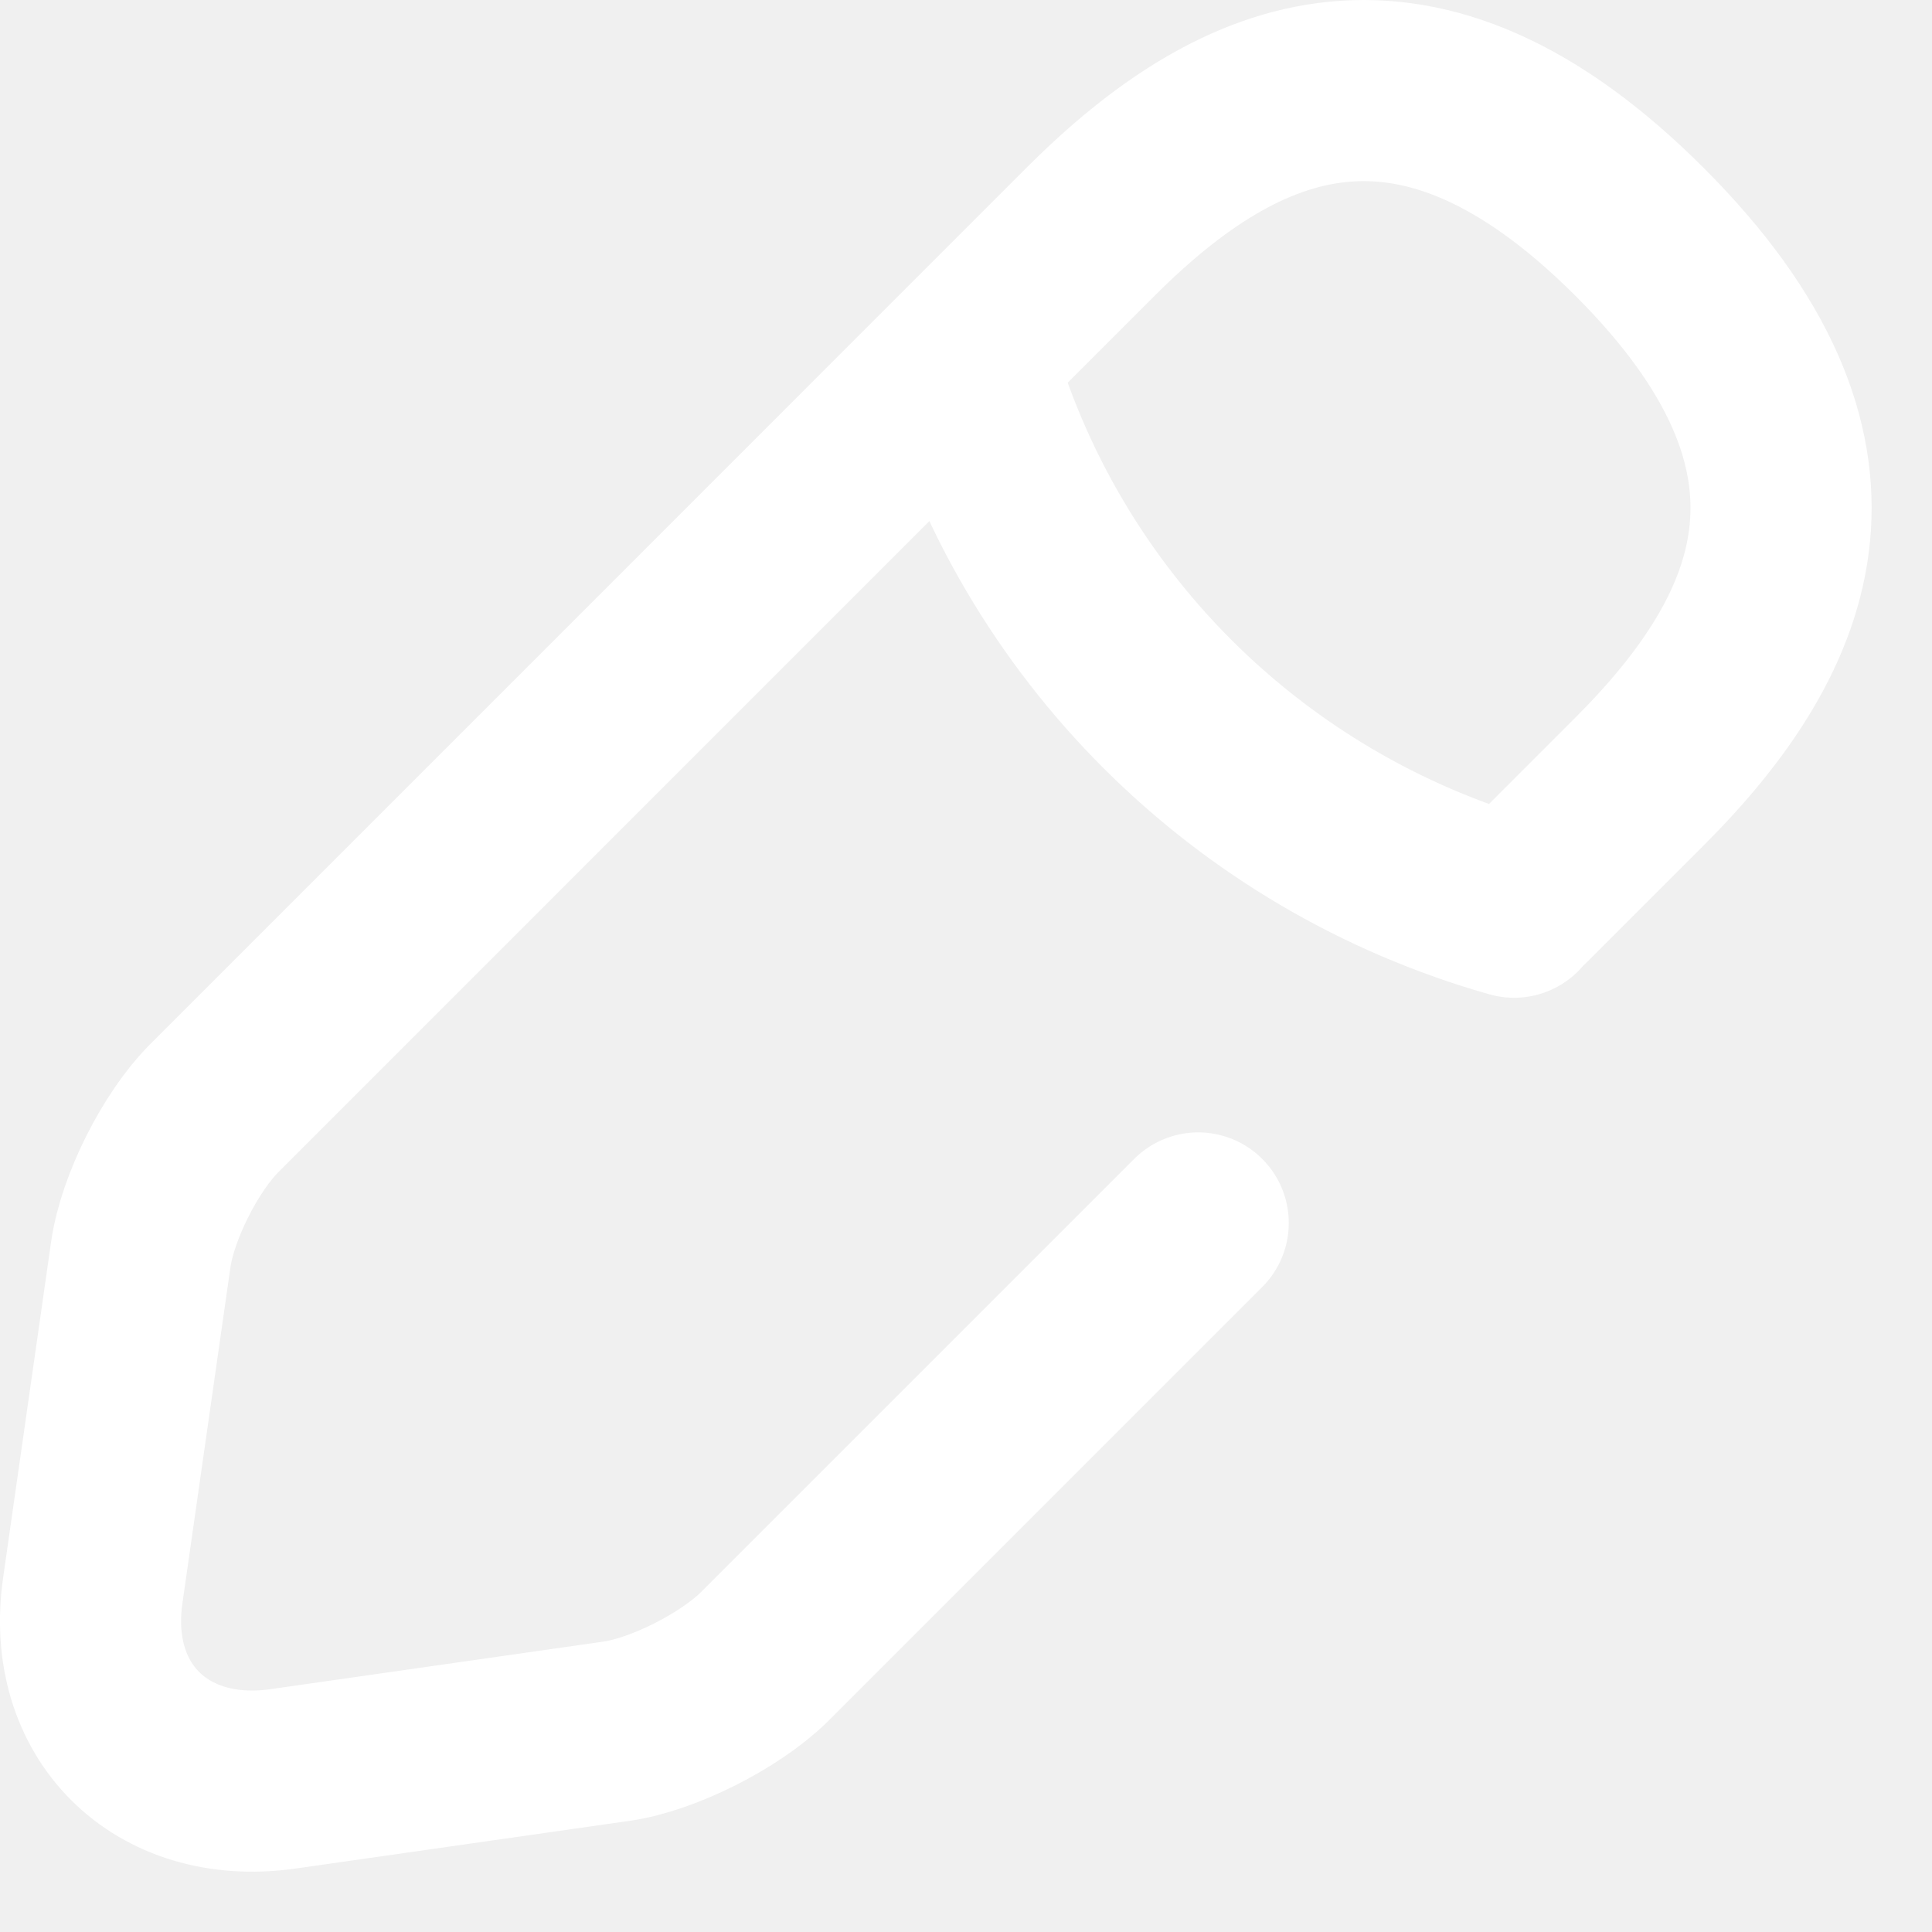
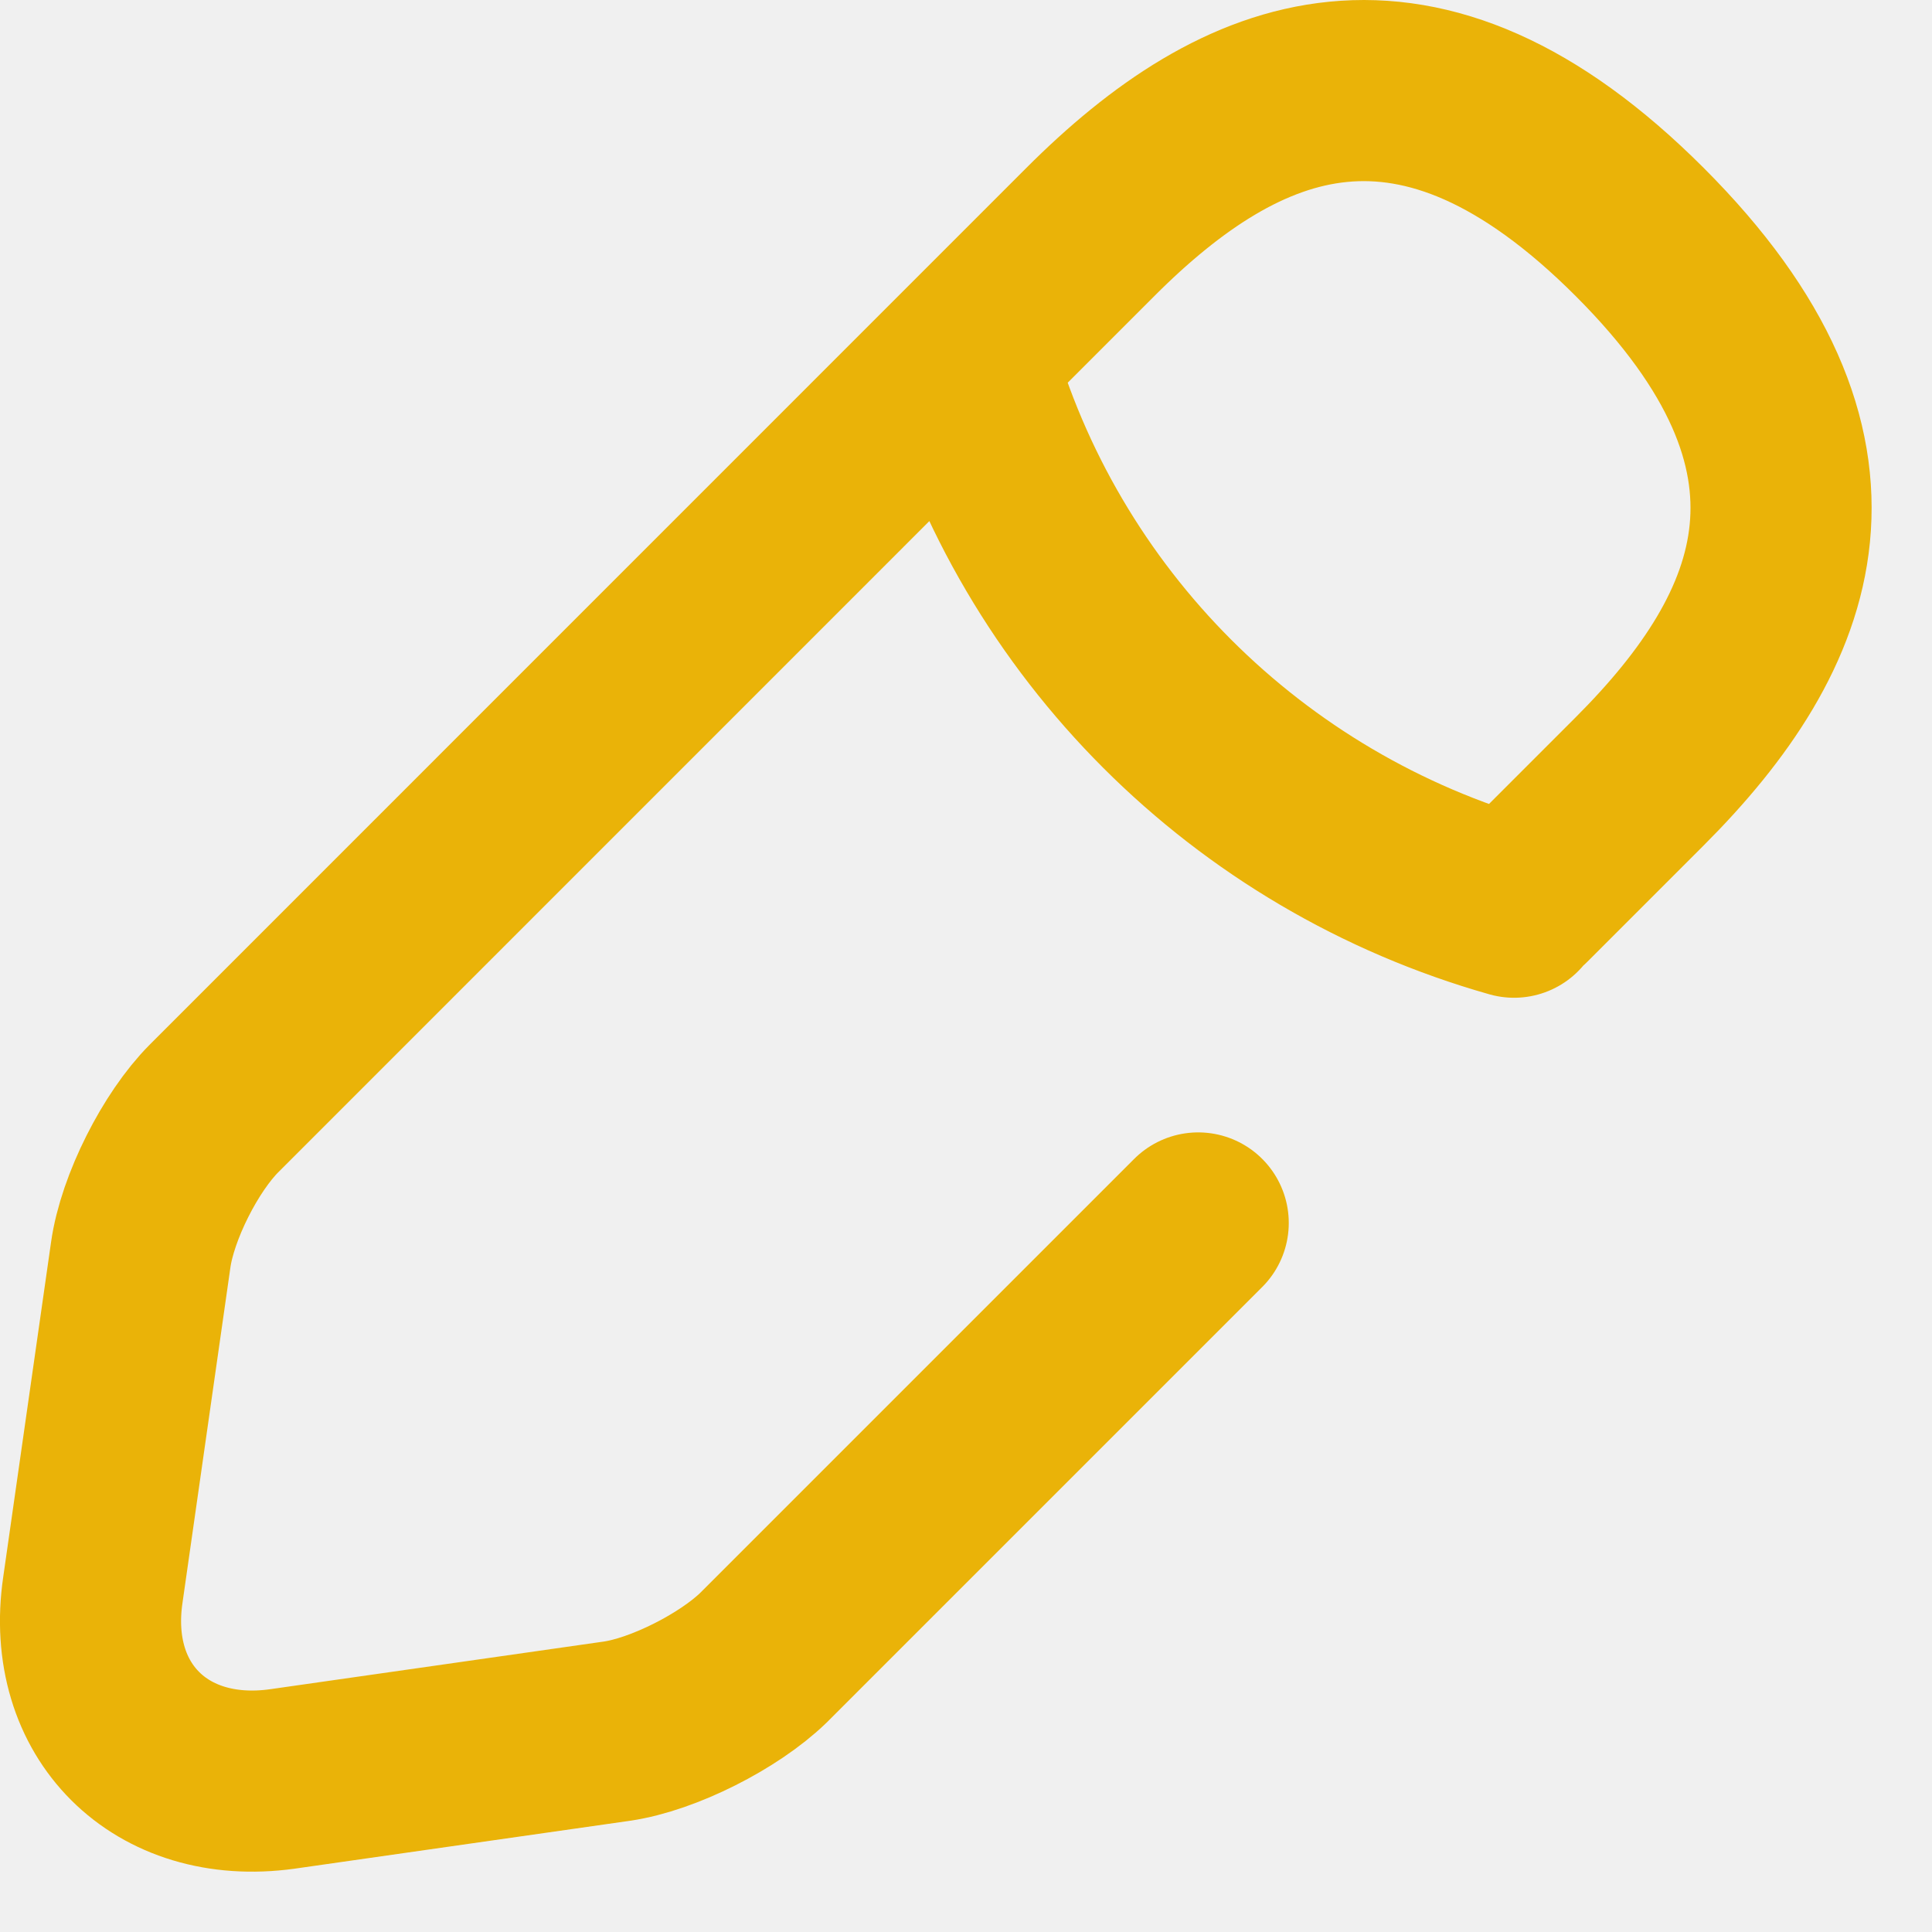
<svg xmlns="http://www.w3.org/2000/svg" width="16" height="16" viewBox="0 0 16 16" fill="none">
-   <path d="M12.612 7.438L13.579 6.471C14.832 5.218 15.421 3.763 13.579 1.921C11.737 0.079 10.282 0.668 9.03 1.921L1.773 9.179C1.497 9.455 1.22 9.999 1.165 10.395L0.769 13.167C0.622 14.171 1.331 14.871 2.335 14.733L5.107 14.337C5.494 14.281 6.037 14.005 6.322 13.729L9.923 10.128M7.989 2.963C8.606 5.164 10.329 6.887 12.539 7.513" stroke="white" stroke-width="1.5" stroke-miterlimit="10" stroke-linecap="round" stroke-linejoin="round" />
+   <path d="M12.612 7.438L13.579 6.471C14.832 5.218 15.421 3.763 13.579 1.921C11.737 0.079 10.282 0.668 9.03 1.921L1.773 9.179C1.497 9.455 1.22 9.999 1.165 10.395L0.769 13.167C0.622 14.171 1.331 14.871 2.335 14.733L5.107 14.337C5.494 14.281 6.037 14.005 6.322 13.729L9.923 10.128M7.989 2.963C8.606 5.164 10.329 6.887 12.539 7.513" stroke="#eab308" stroke-width="1.5" stroke-miterlimit="10" stroke-linecap="round" stroke-linejoin="round" />
</svg>
